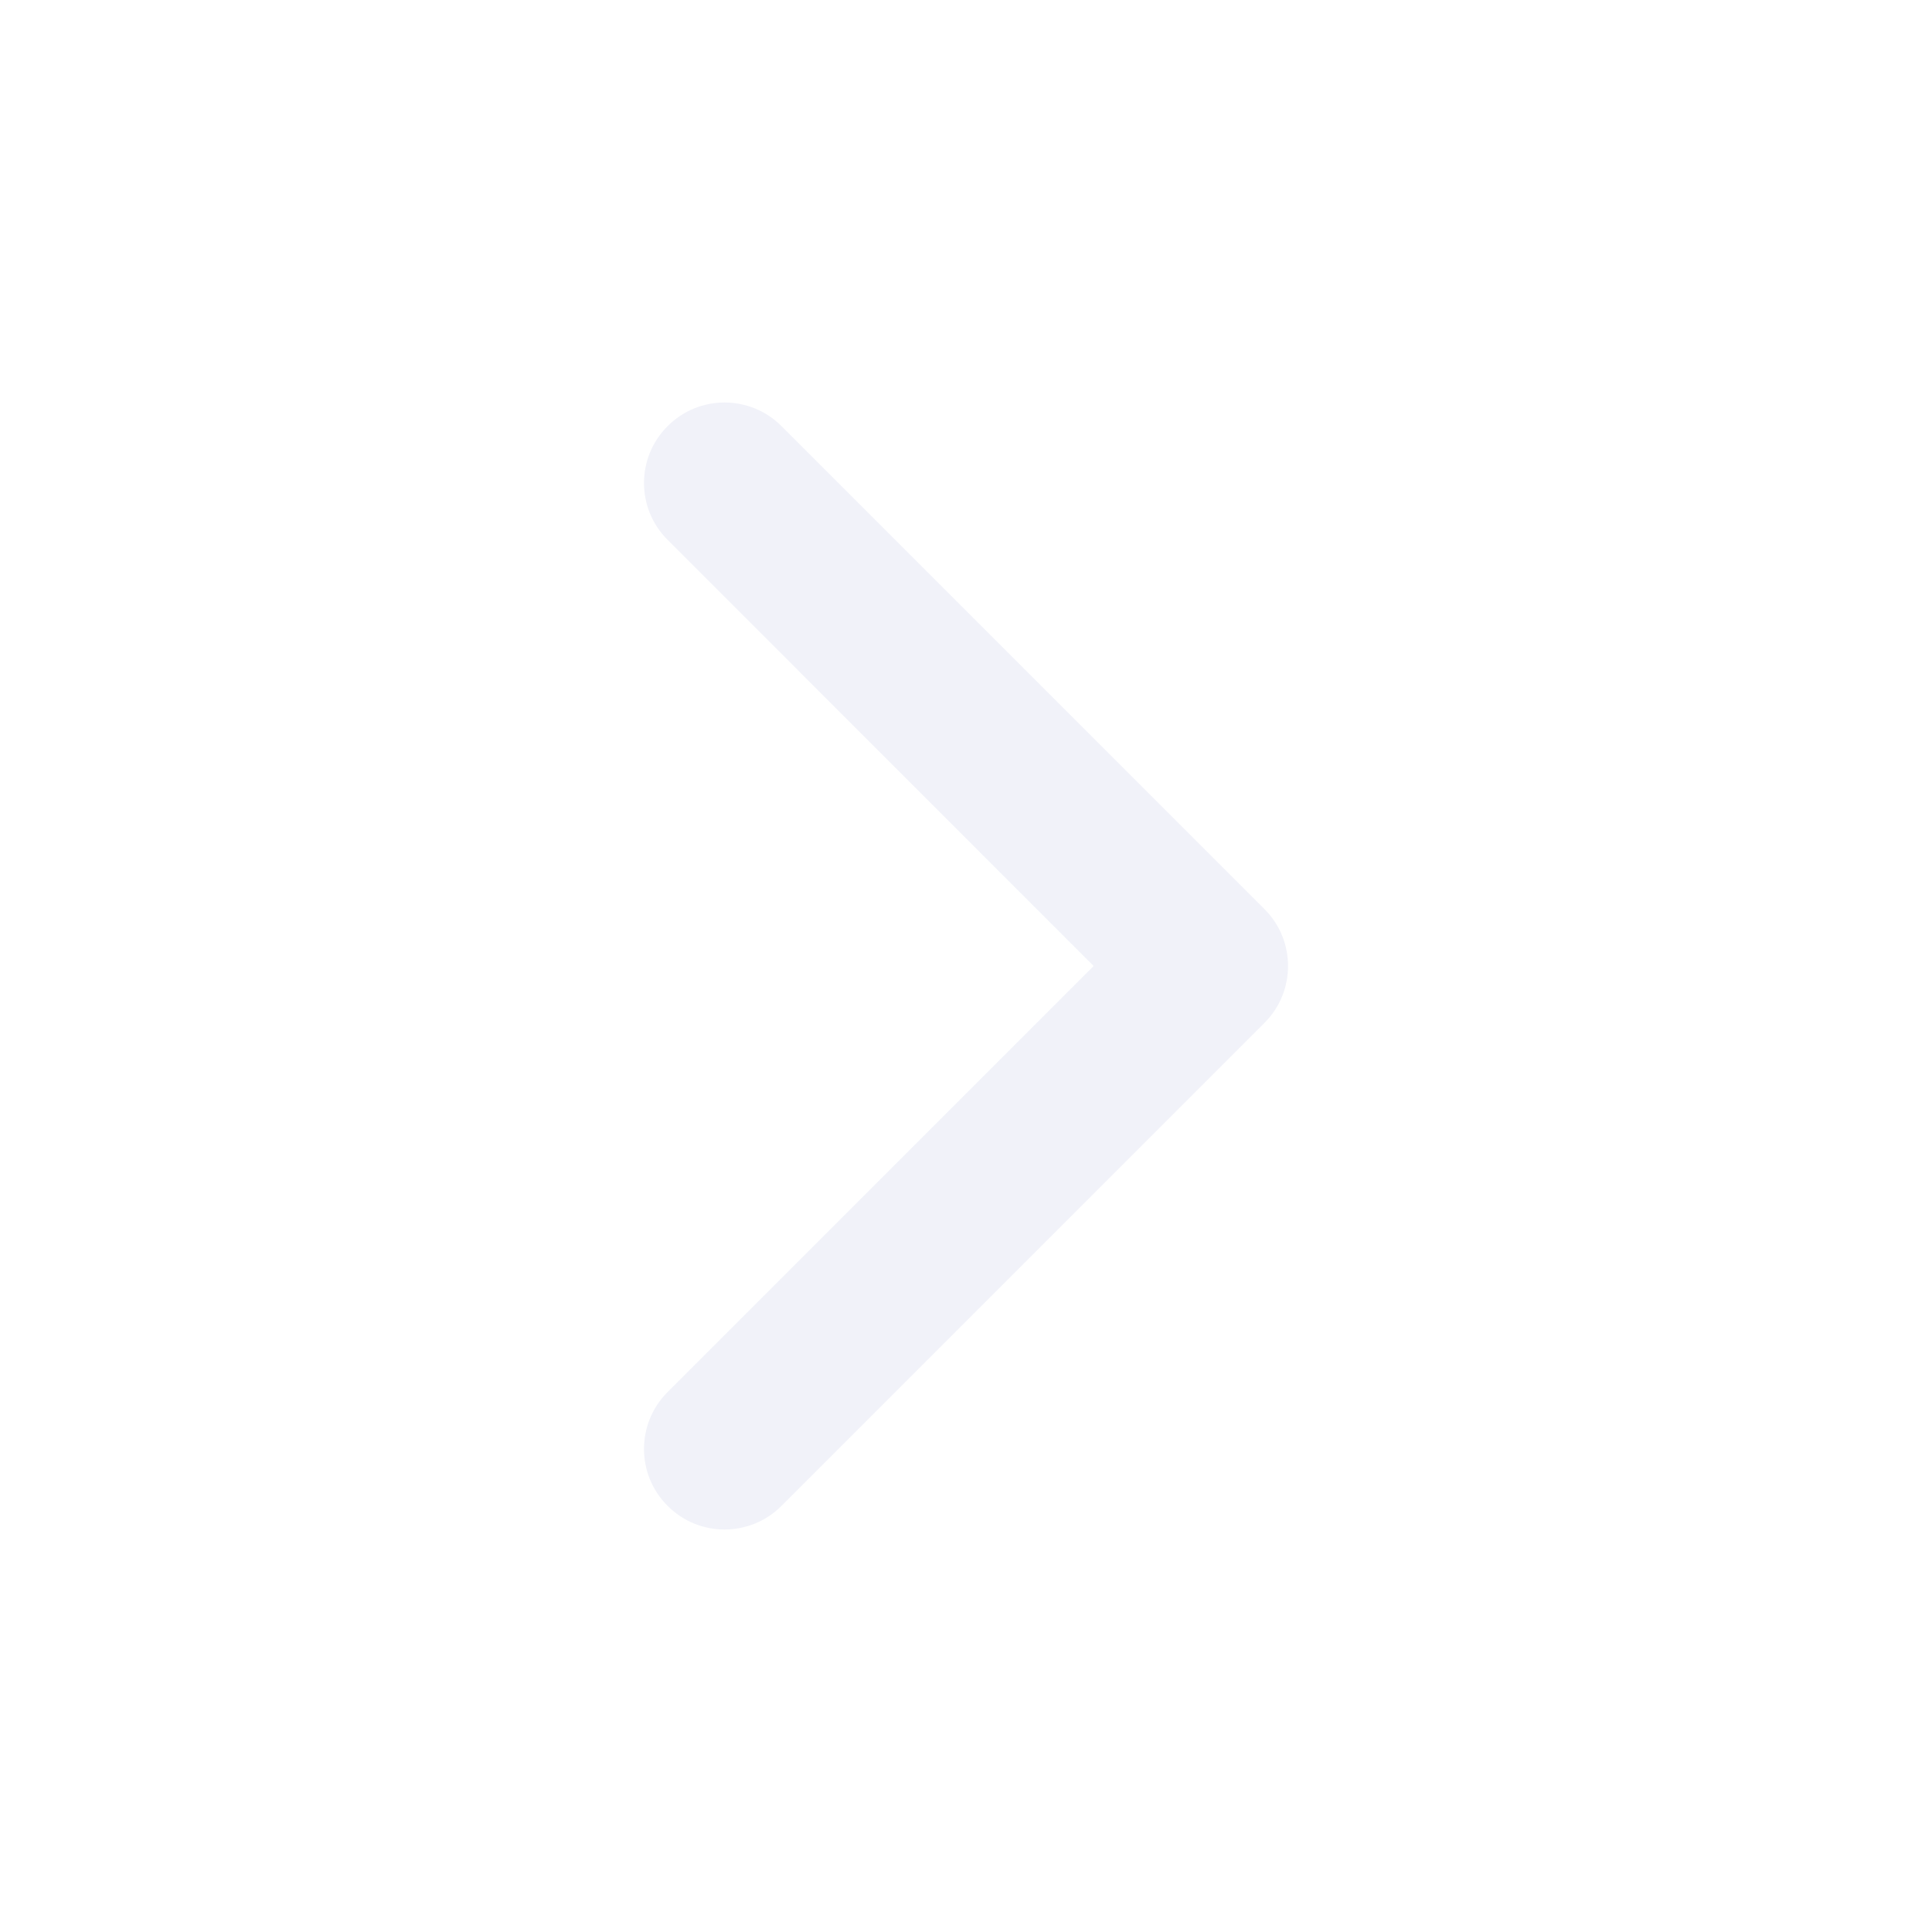
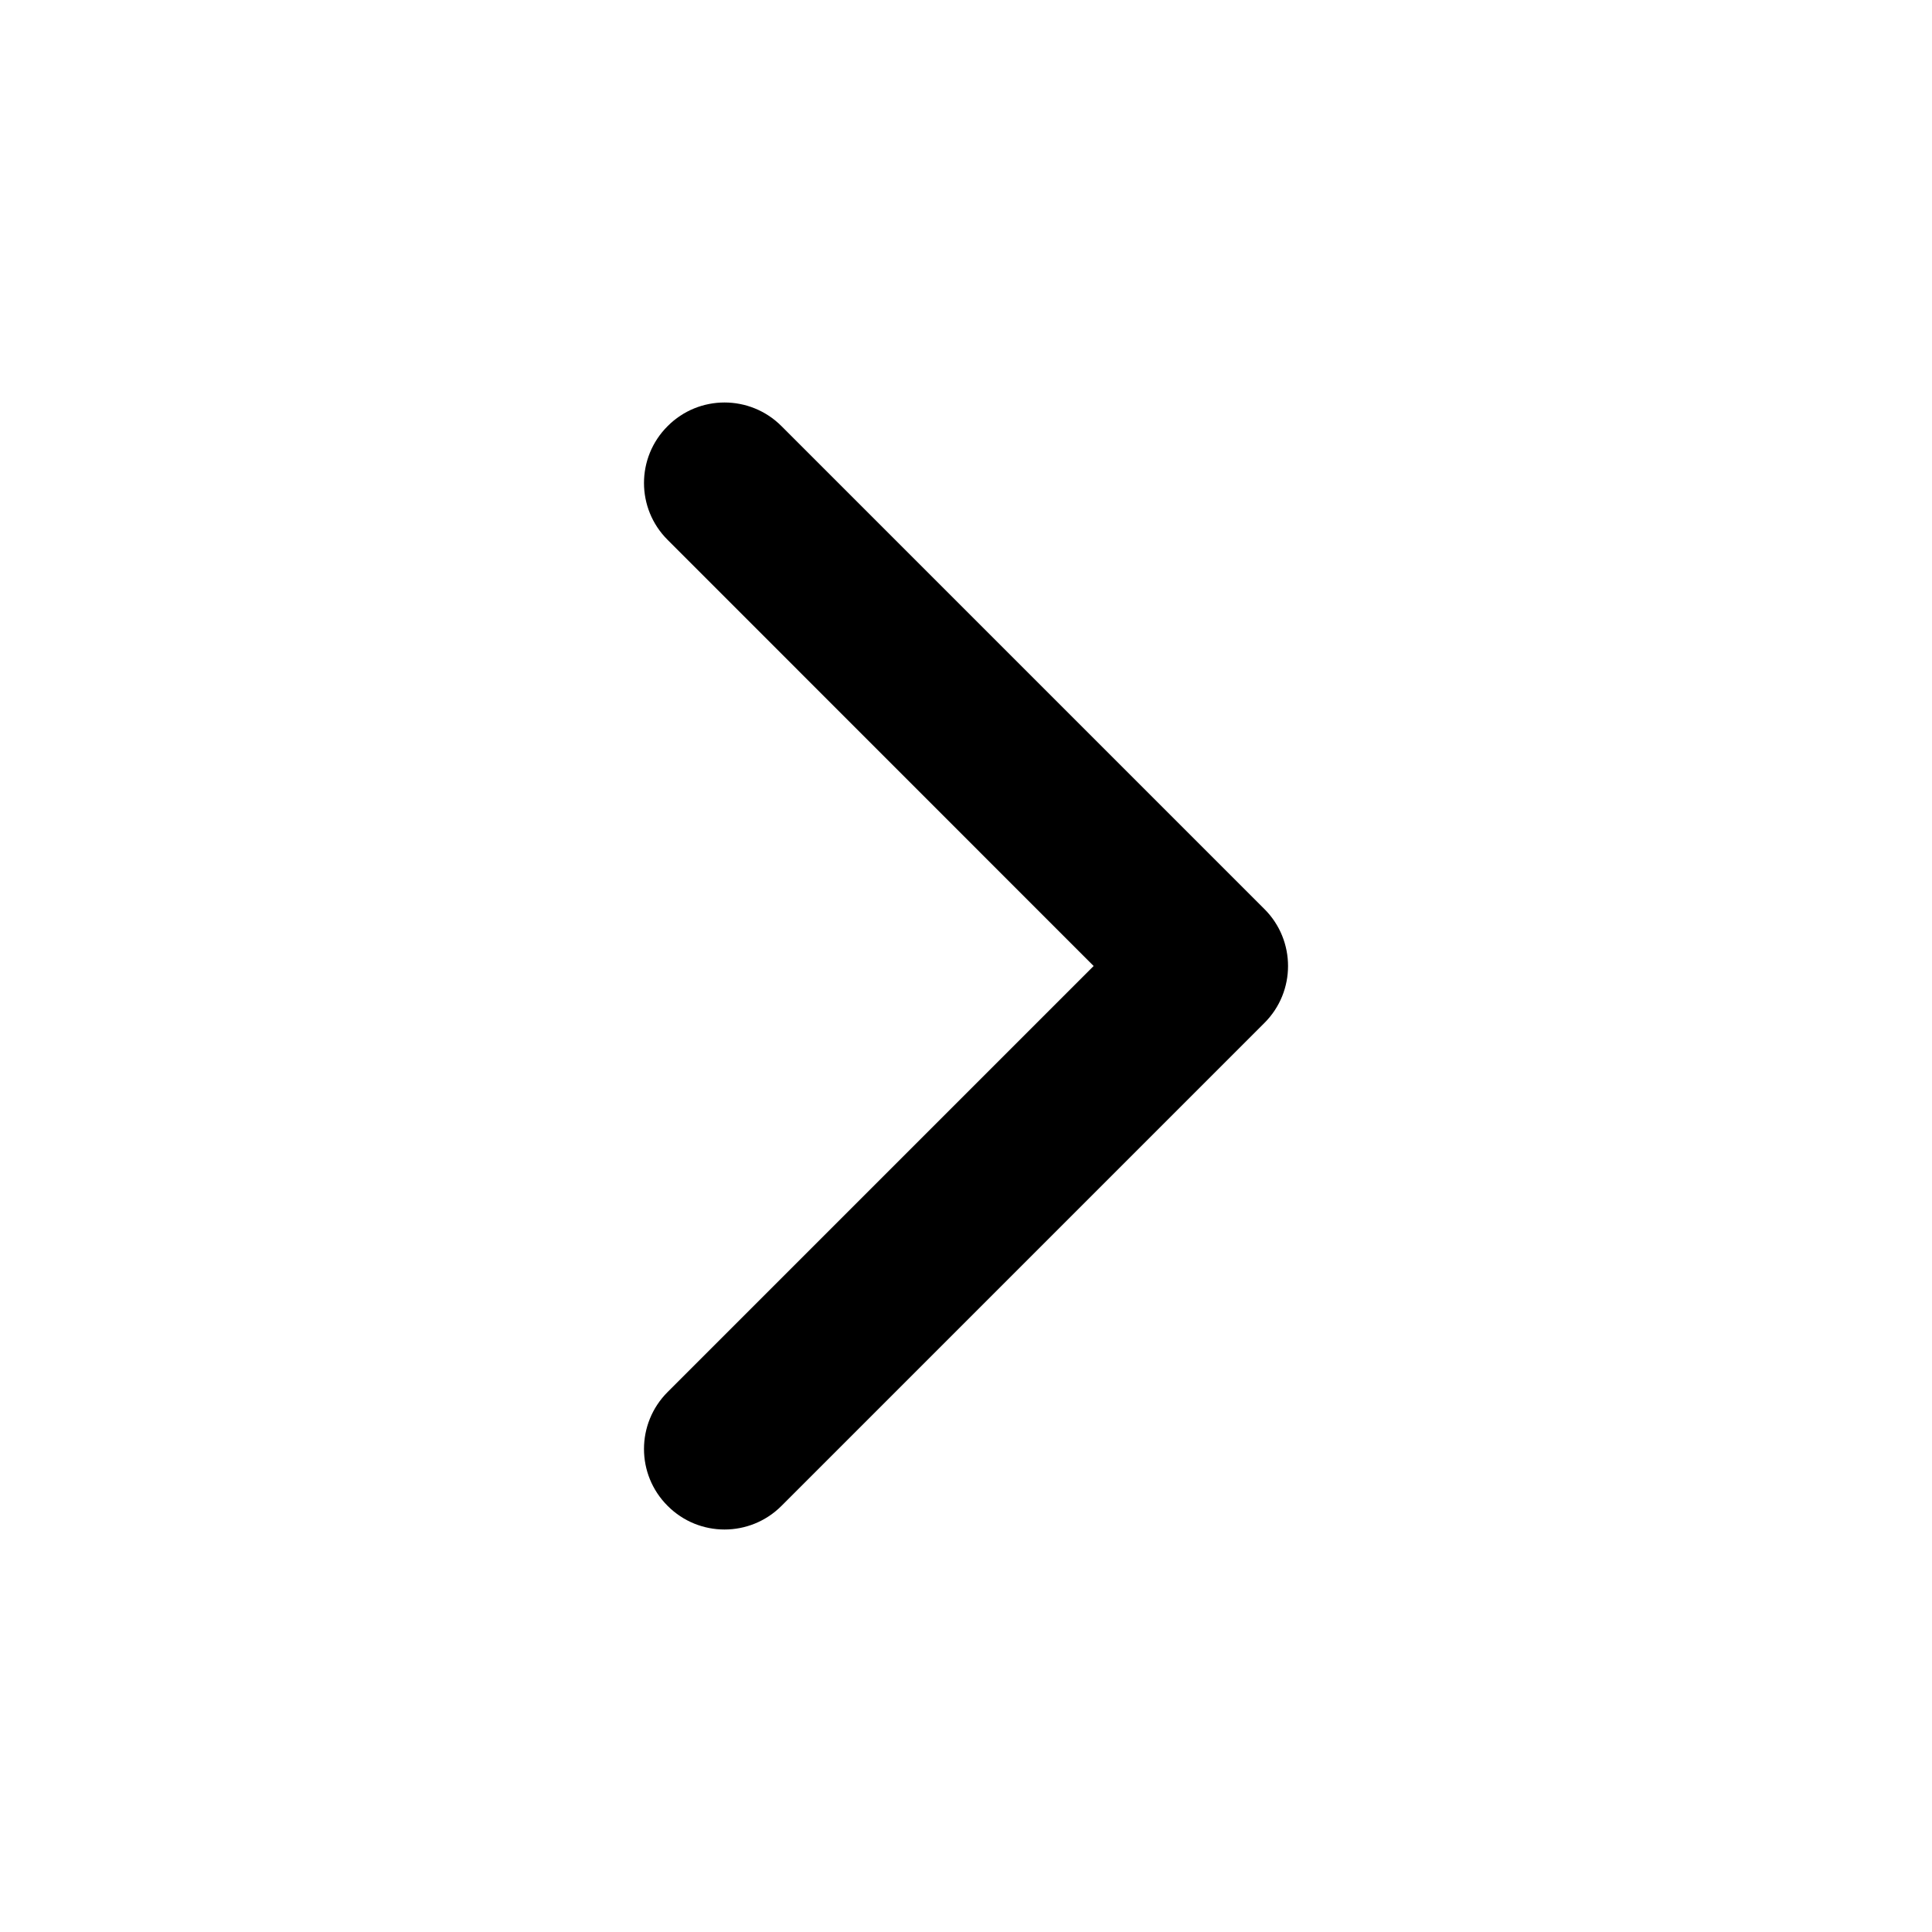
<svg xmlns="http://www.w3.org/2000/svg" width="16" height="16" viewBox="0 0 16 16" fill="none">
-   <path fill-rule="evenodd" clip-rule="evenodd" d="M5.529 3.529C5.789 3.268 6.211 3.268 6.472 3.529L10.472 7.529C10.732 7.789 10.732 8.211 10.472 8.471L6.472 12.471C6.211 12.732 5.789 12.732 5.529 12.471C5.268 12.211 5.268 11.789 5.529 11.528L9.057 8L5.529 4.471C5.268 4.211 5.268 3.789 5.529 3.529Z" fill="#F1F2F9" />
+   <path fill-rule="evenodd" clip-rule="evenodd" d="M5.529 3.529C5.789 3.268 6.211 3.268 6.472 3.529L10.472 7.529C10.732 7.789 10.732 8.211 10.472 8.471L6.472 12.471C6.211 12.732 5.789 12.732 5.529 12.471C5.268 12.211 5.268 11.789 5.529 11.528L9.057 8L5.529 4.471C5.268 4.211 5.268 3.789 5.529 3.529Z" fill="currentColor" />
</svg>
